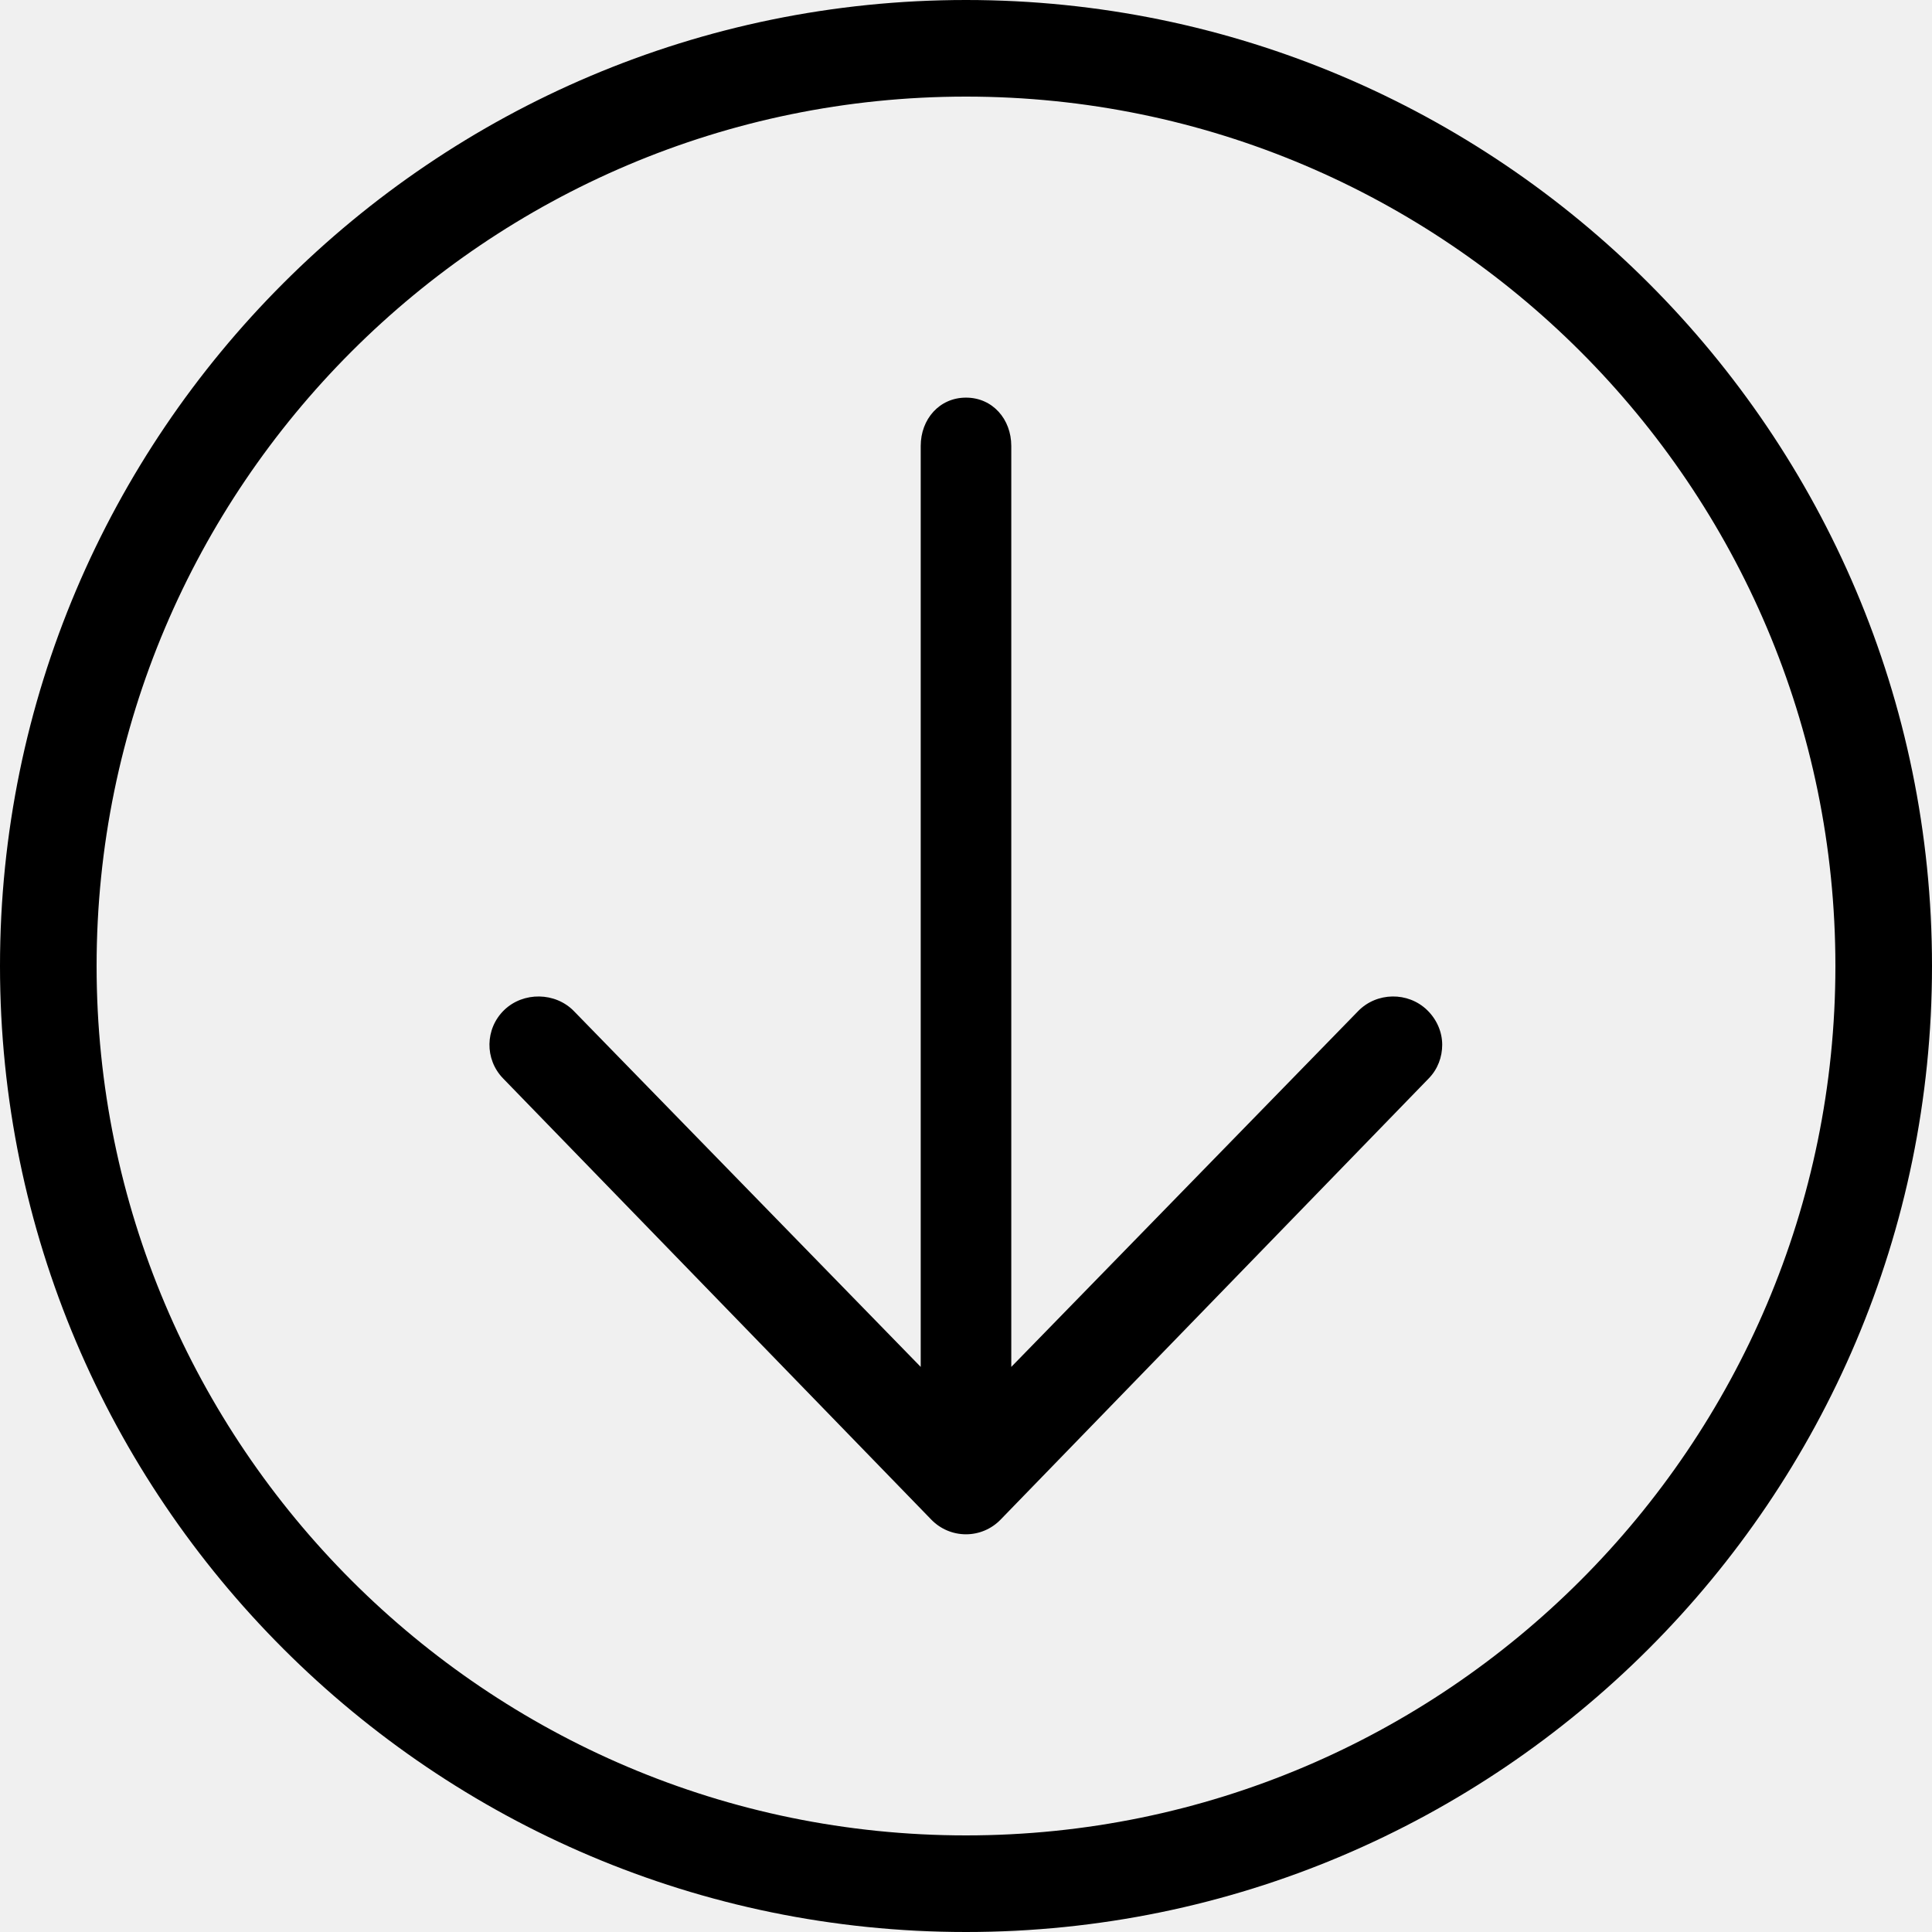
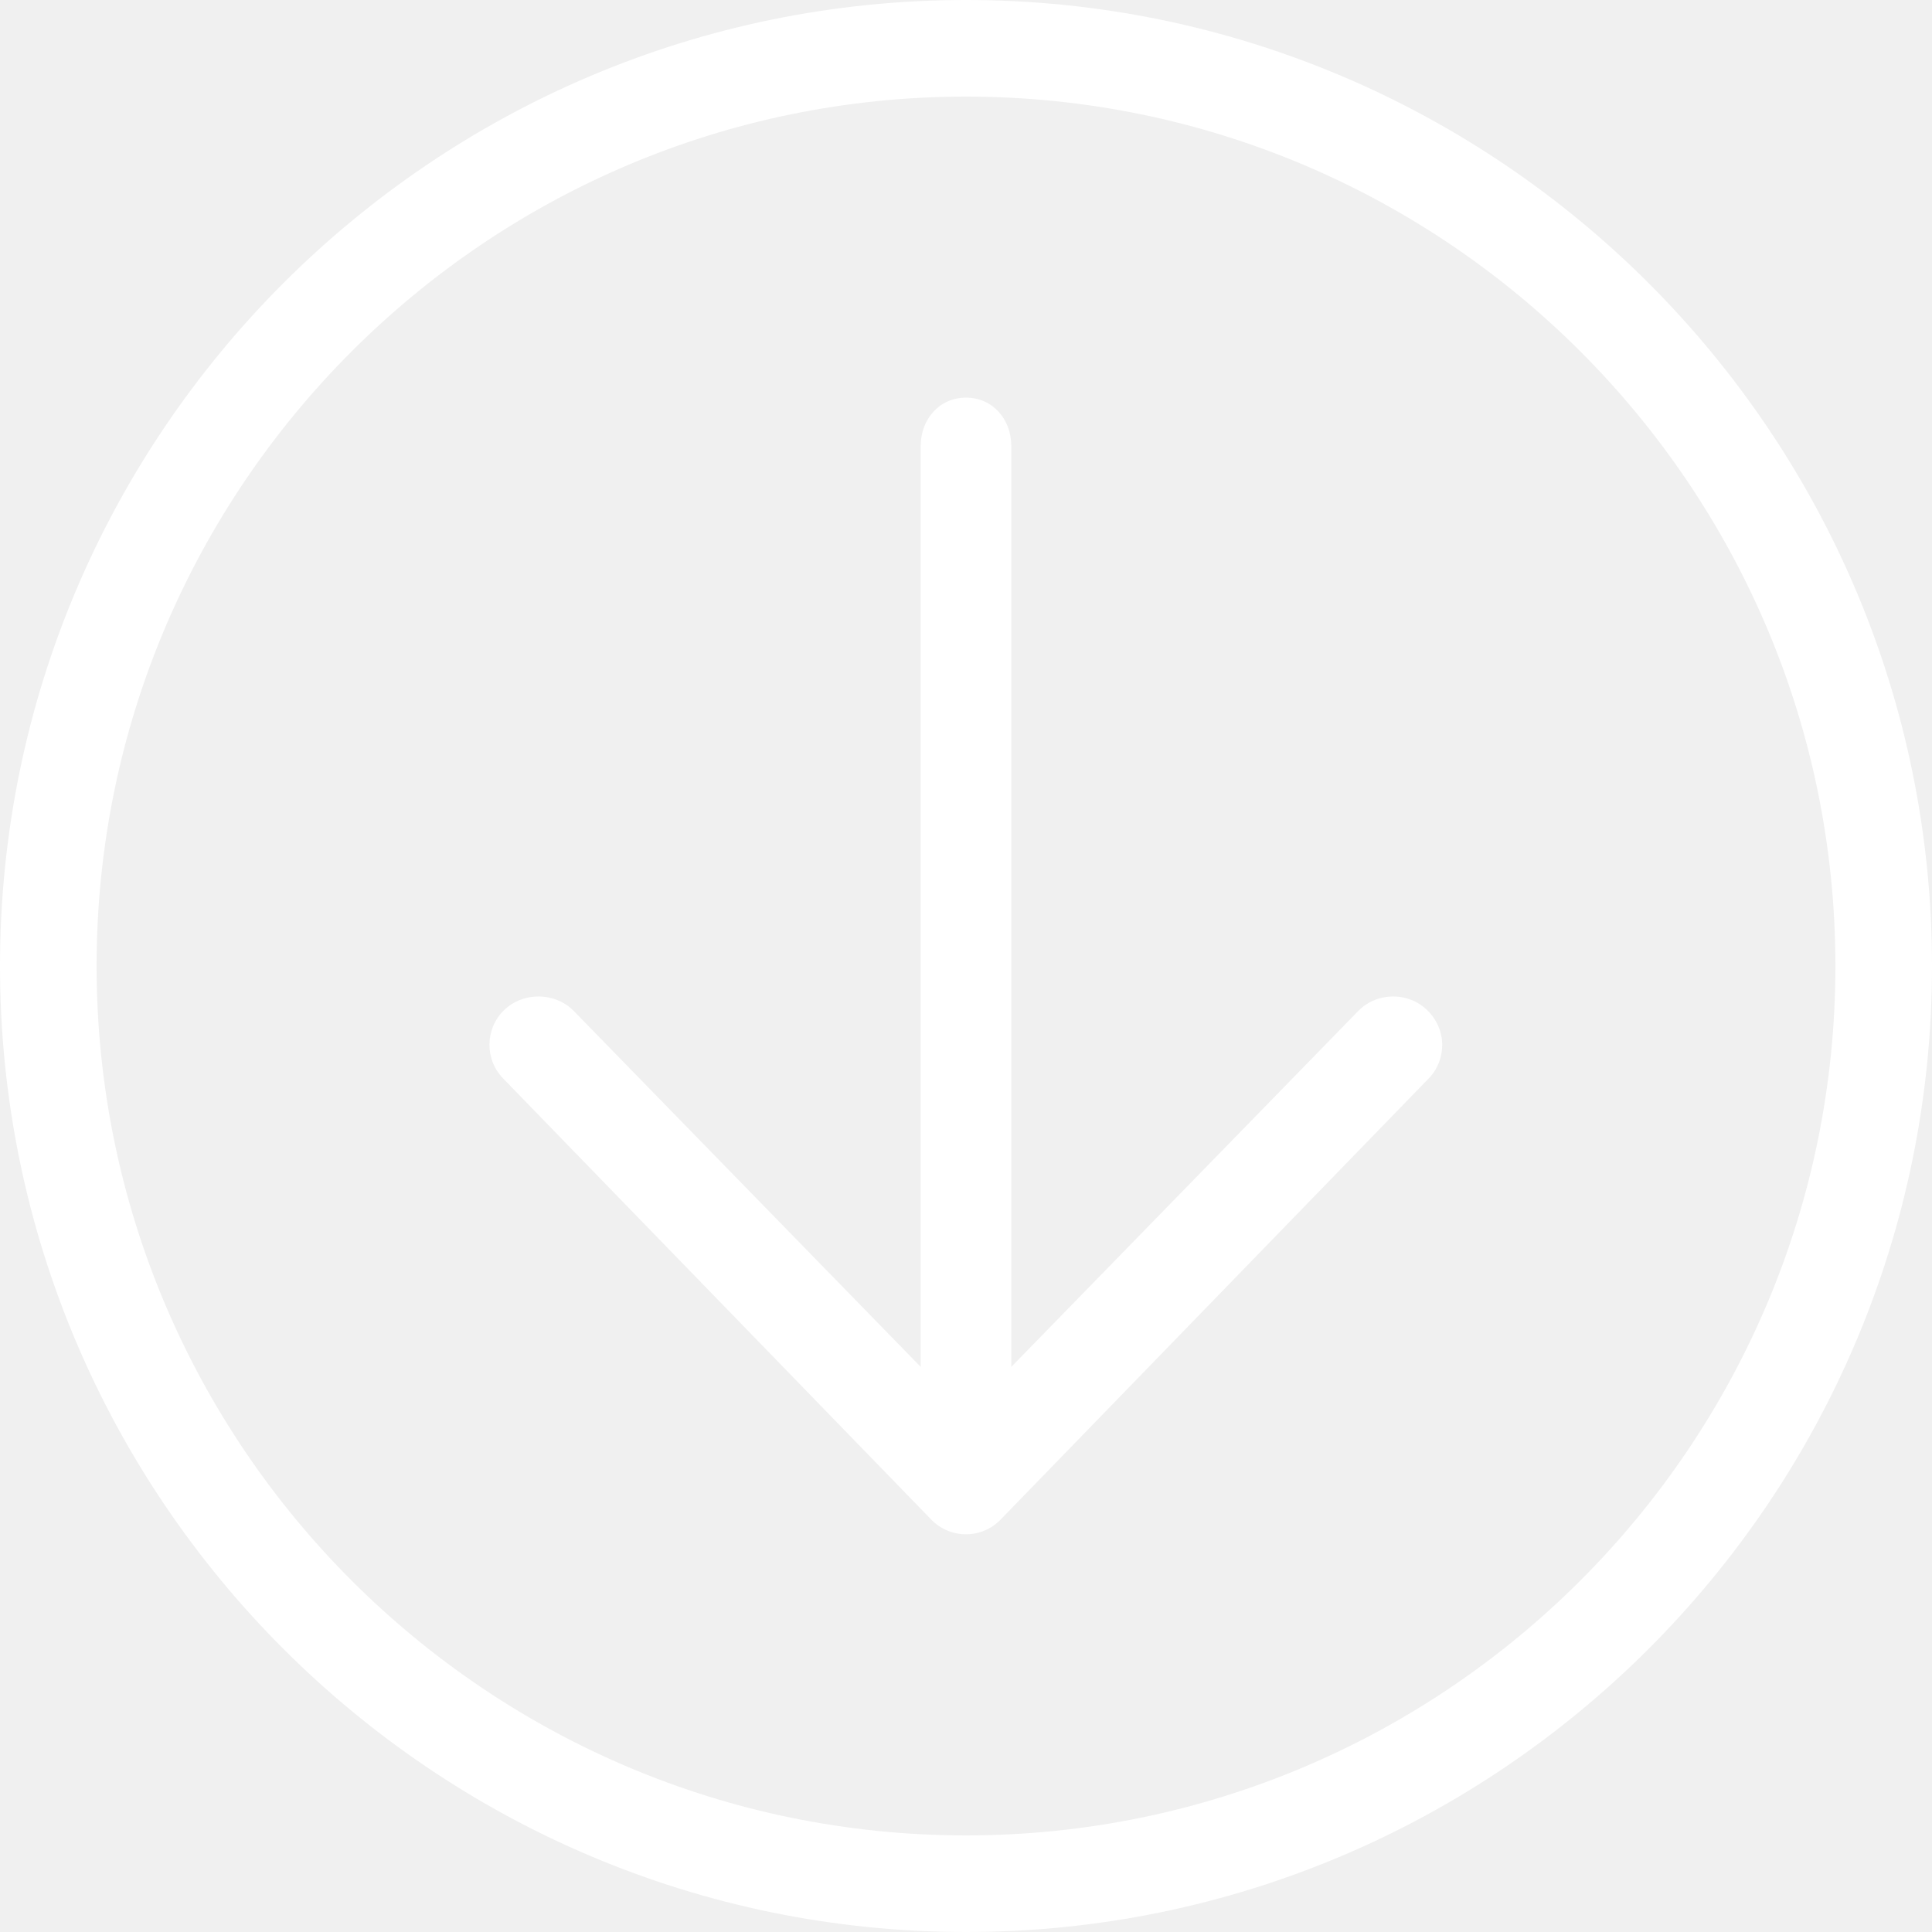
<svg xmlns="http://www.w3.org/2000/svg" enable-background="new 0 0 256 256" height="256px" id="Layer_1" version="1.1" viewBox="0 0 256 256" width="256px" xml:space="preserve">
-   <path d="M128,52.688c3.534,0,6,2.865,6,6.4v122.034l45.956-47.141c2.463-2.538,6.616-2.597,9.149-0.138  c1.295,1.256,1.995,2.925,1.995,4.594c0,1.606-0.576,3.216-1.782,4.456l-56.737,58.466c-1.206,1.244-2.855,1.943-4.587,1.943  s-3.385-0.699-4.591-1.943L66.66,142.894c-2.459-2.528-2.401-6.584,0.139-9.05c2.534-2.459,6.789-2.4,9.251,0.138L122,181.122  V59.088C122,55.553,124.466,52.688,128,52.688z M128,0C57.422,0,0,57.422,0,128s57.422,128,128,128s128-57.422,128-128  S198.578,0,128,0z M128,12.8c63.521,0,115.2,51.679,115.2,115.2S191.521,243.2,128,243.2S12.8,191.521,12.8,128  S64.479,12.8,128,12.8z" />
+   <path d="M128,52.688c3.534,0,6,2.865,6,6.4v122.034l45.956-47.141c2.463-2.538,6.616-2.597,9.149-0.138  c1.295,1.256,1.995,2.925,1.995,4.594c0,1.606-0.576,3.216-1.782,4.456l-56.737,58.466c-1.206,1.244-2.855,1.943-4.587,1.943  s-3.385-0.699-4.591-1.943L66.66,142.894c-2.459-2.528-2.401-6.584,0.139-9.05c2.534-2.459,6.789-2.4,9.251,0.138L122,181.122  V59.088C122,55.553,124.466,52.688,128,52.688z M128,0C57.422,0,0,57.422,0,128s57.422,128,128,128s128-57.422,128-128  S198.578,0,128,0z M128,12.8c63.521,0,115.2,51.679,115.2,115.2S191.521,243.2,128,243.2S12.8,191.521,12.8,128  S64.479,12.8,128,12.8z" fill="#ffffff" />
</svg>
